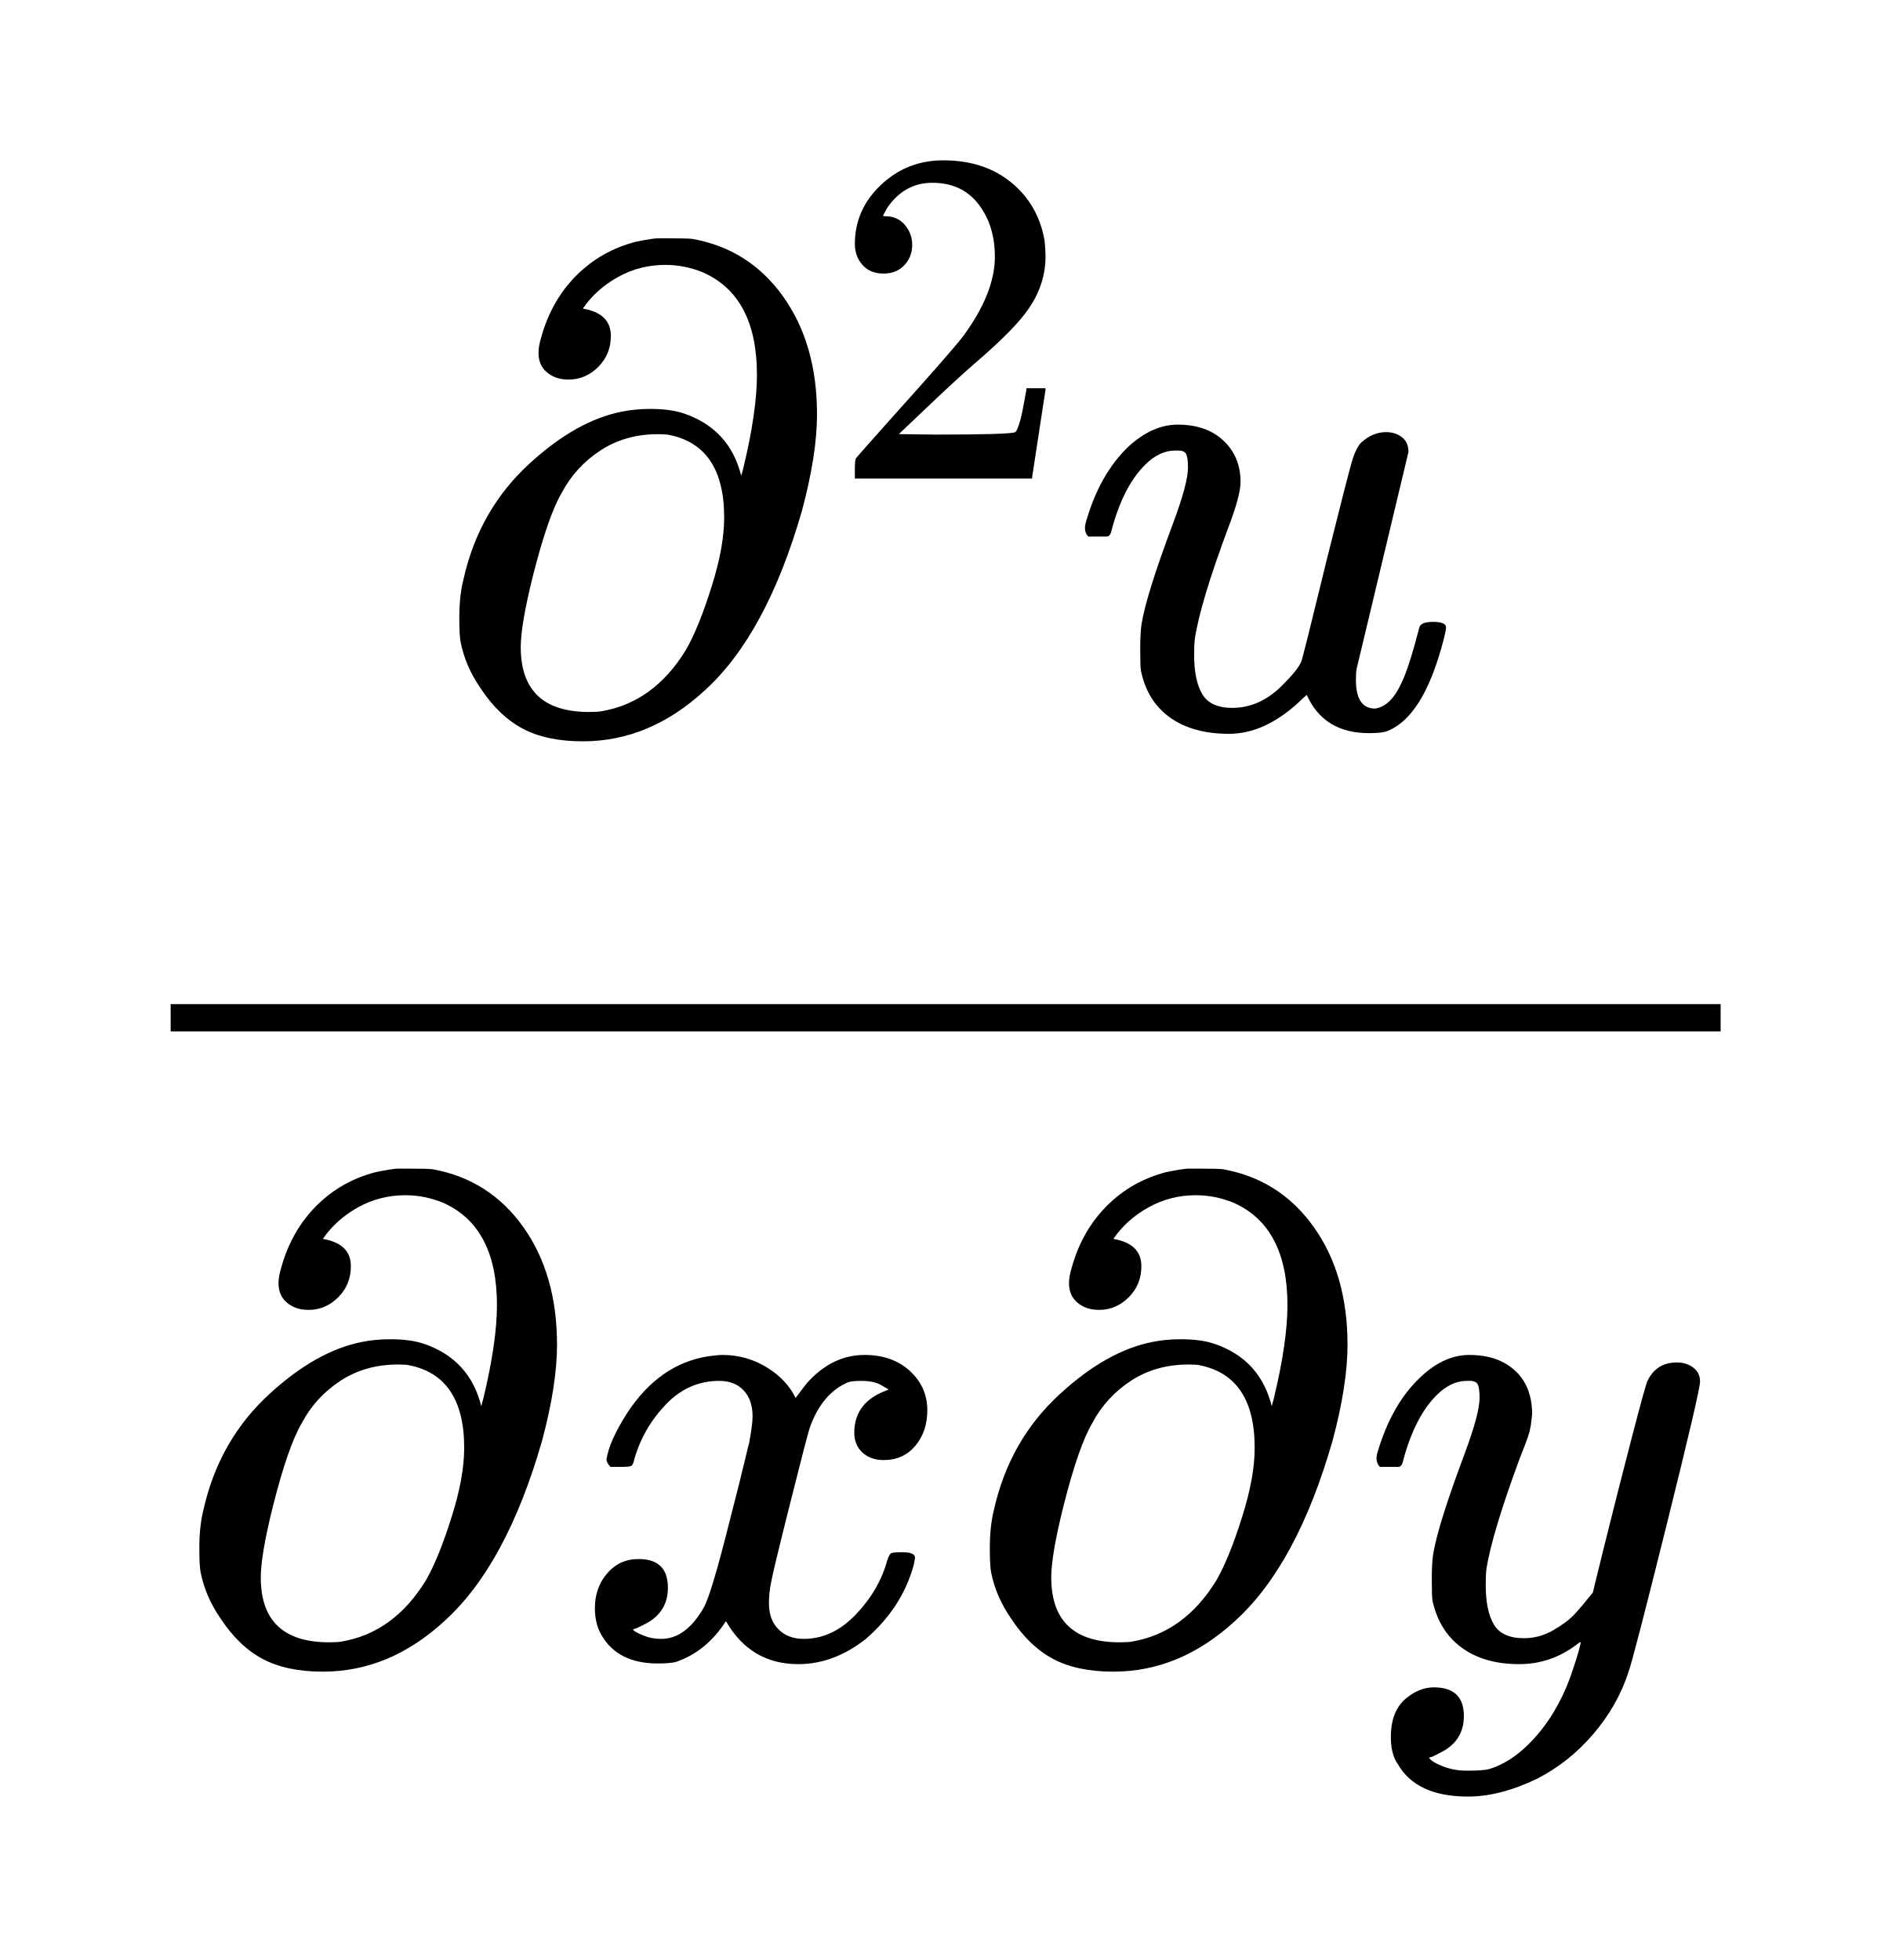
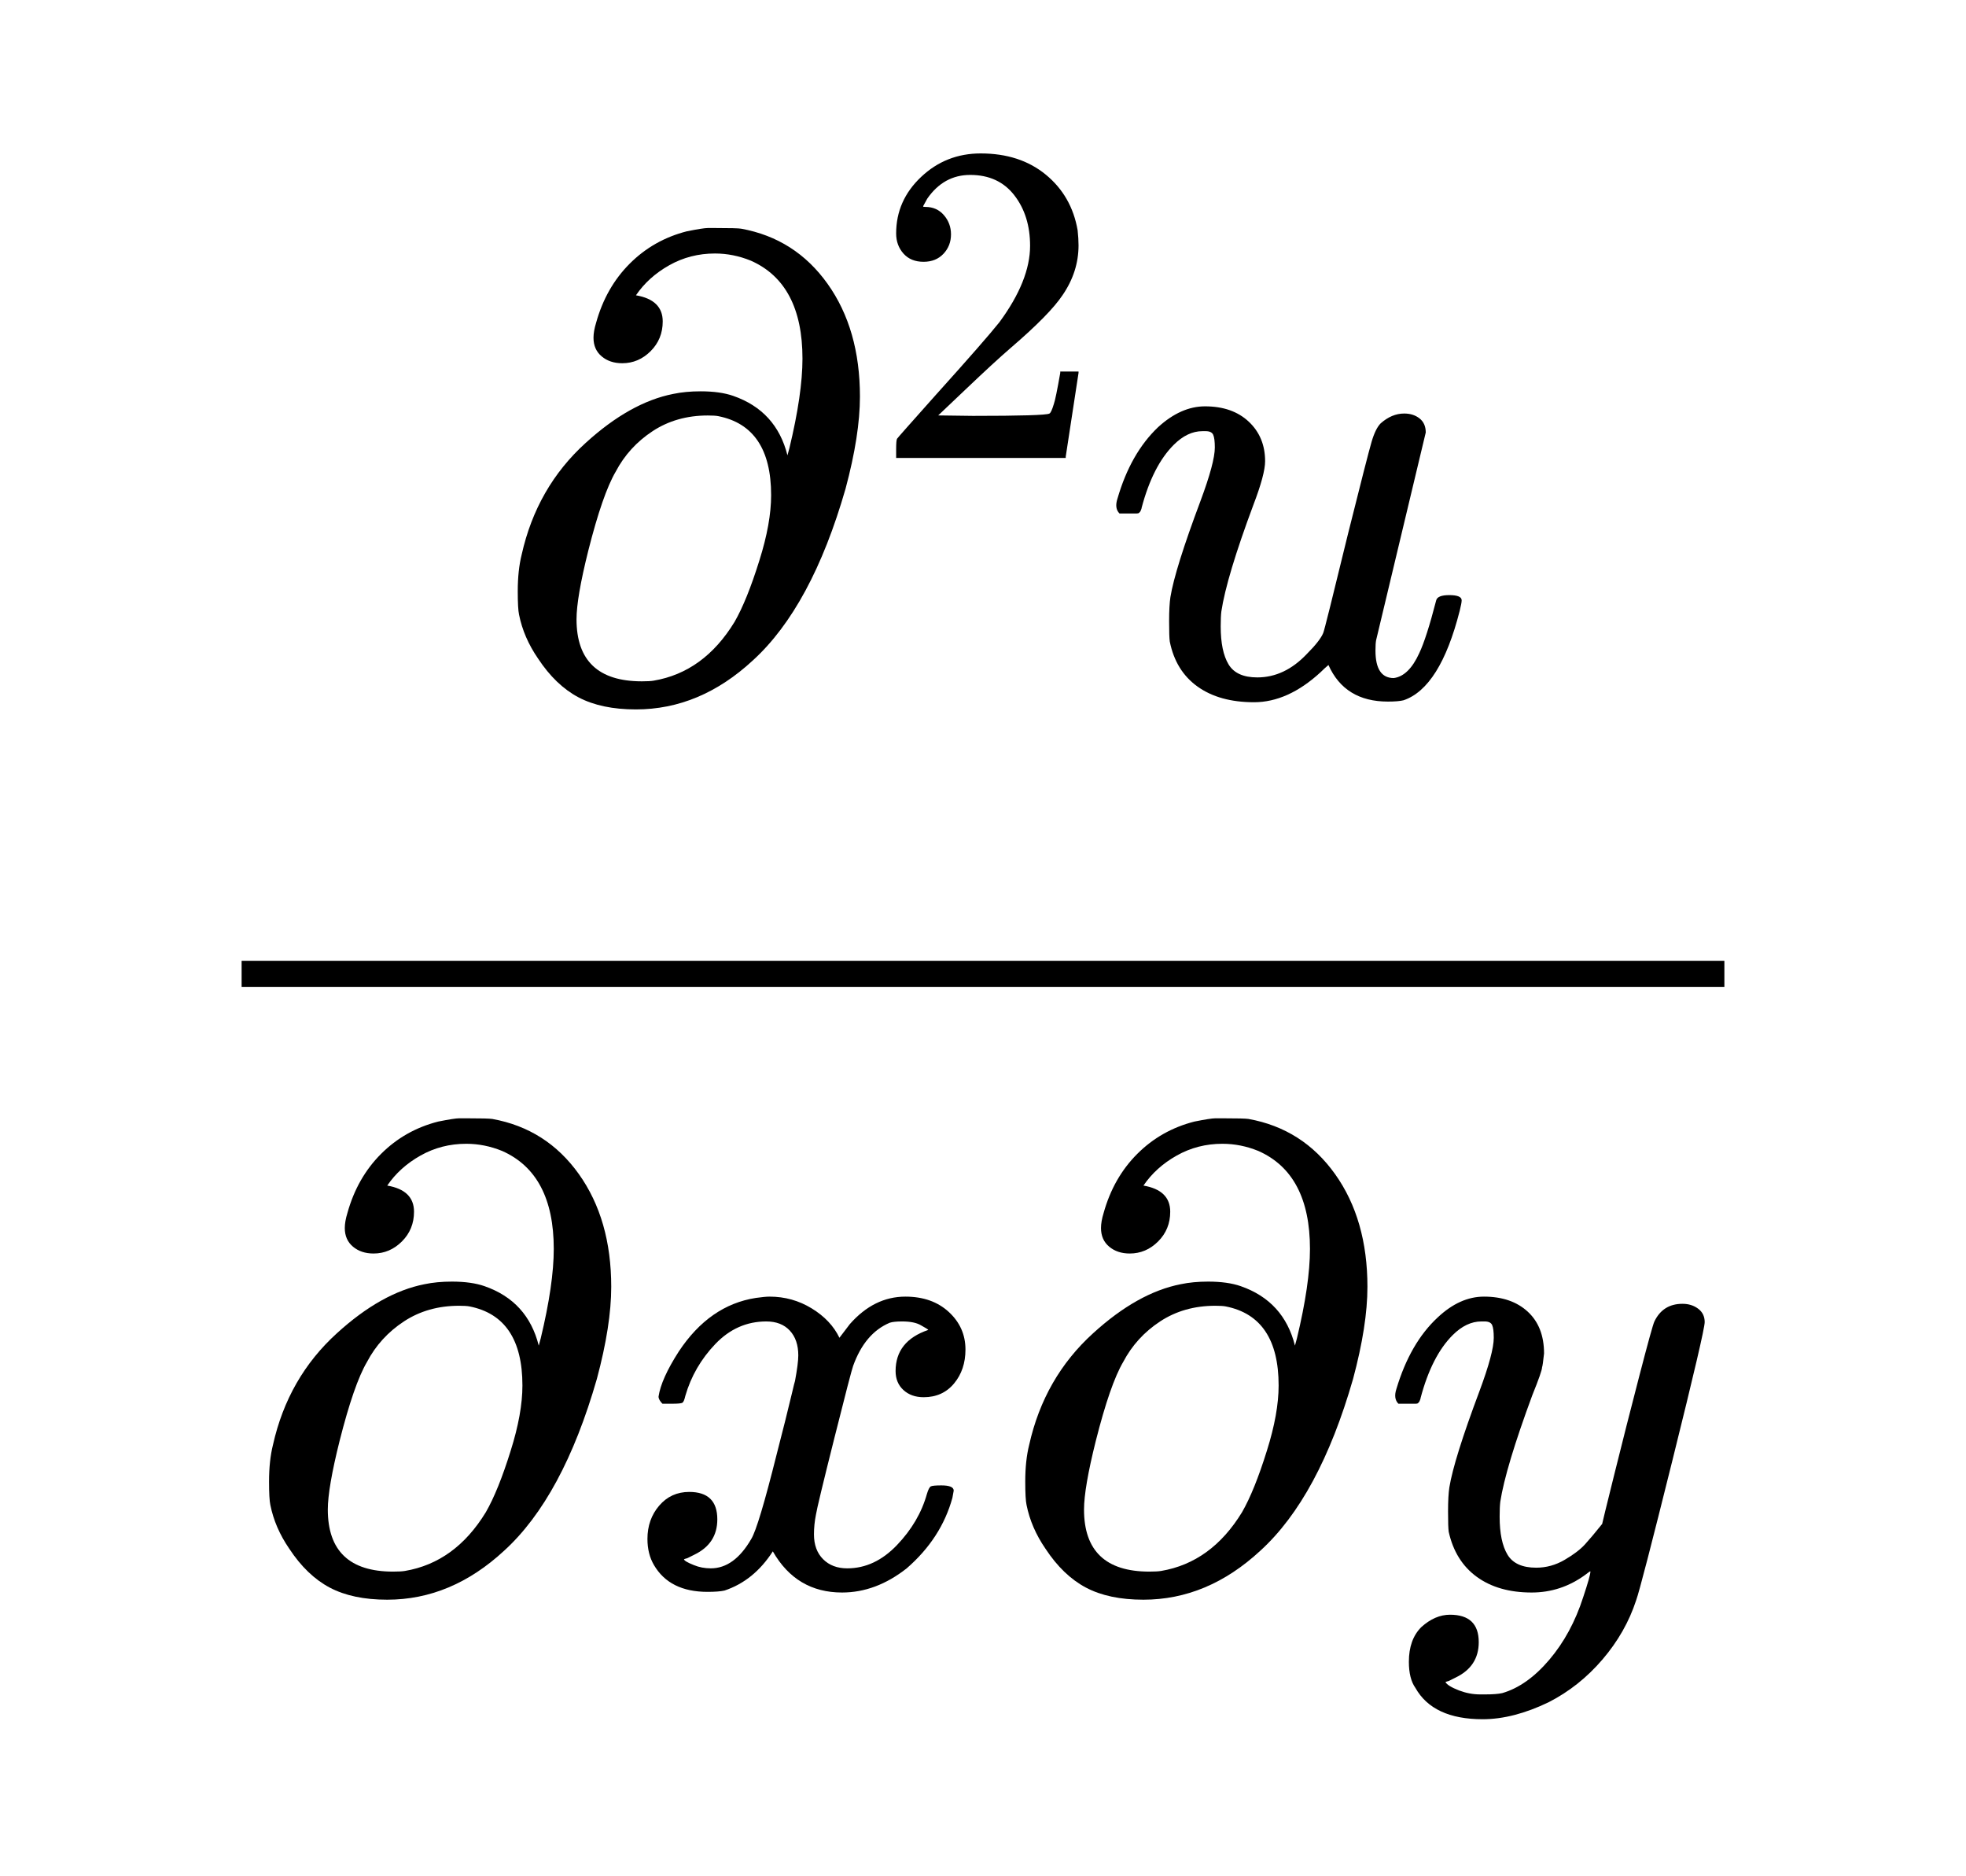
- <svg xmlns="http://www.w3.org/2000/svg" viewBox="0 0 110.824 114.862" width="110.824" height="114.862">
-   <path d="M33.314 22.244 Q32.554 22.244 32.054 21.824 Q31.554 21.404 31.554 20.684 Q31.554 20.284 31.714 19.764 Q32.314 17.604 33.774 16.144 Q35.234 14.684 37.274 14.164 Q38.274 13.964 38.554 13.964 L39.034 13.964 Q40.354 13.964 40.594 14.004 Q43.914 14.604 45.894 17.384 Q47.874 20.164 47.874 24.284 Q47.874 26.644 46.994 29.924 Q44.914 37.164 41.314 40.444 Q38.074 43.444 34.154 43.444 Q32.034 43.444 30.634 42.704 Q29.234 41.964 28.154 40.324 Q27.274 39.044 26.994 37.644 Q26.914 37.284 26.914 36.204 Q26.914 34.924 27.154 33.964 Q28.074 29.844 31.074 27.124 Q33.794 24.644 36.434 24.124 Q37.194 23.964 38.114 23.964 Q39.314 23.964 40.114 24.244 Q42.754 25.164 43.434 27.884 L43.554 27.444 Q44.354 24.124 44.354 21.964 Q44.354 17.364 41.194 15.964 Q40.114 15.524 38.994 15.524 Q37.474 15.524 36.194 16.244 Q34.914 16.964 34.154 18.084 Q35.794 18.364 35.794 19.684 Q35.794 20.764 35.054 21.504 Q34.314 22.244 33.314 22.244 L33.314 22.244 Z M42.434 30.324 Q42.434 26.124 39.194 25.484 Q38.994 25.444 38.554 25.444 Q36.634 25.444 35.174 26.404 Q33.714 27.364 32.914 28.884 Q32.114 30.244 31.234 33.724 Q30.514 36.604 30.514 37.924 Q30.514 41.724 34.514 41.724 Q34.994 41.724 35.234 41.684 Q38.314 41.164 40.194 38.084 Q40.954 36.764 41.714 34.324 Q42.434 32.044 42.434 30.324 L42.434 30.324 Z" fill="rgba(0,0,0,1)" fill-rule="evenodd" stroke="none" />
-   <path d="M51.772 16.032 Q50.988 16.032 50.54 15.528 Q50.092 15.024 50.092 14.296 Q50.092 12.28 51.618 10.838 Q53.144 9.396 55.272 9.396 Q57.68 9.396 59.262 10.698 Q60.844 12 61.208 14.1 Q61.264 14.604 61.264 15.024 Q61.264 16.648 60.284 18.076 Q59.5 19.252 57.12 21.296 Q56.112 22.164 54.32 23.872 L52.668 25.44 L54.796 25.468 Q59.192 25.468 59.472 25.328 Q59.584 25.3 59.752 24.74 Q59.864 24.432 60.144 22.836 L60.144 22.752 L61.264 22.752 L61.264 22.836 L60.48 27.96 L60.48 28.044 L50.092 28.044 L50.092 27.512 Q50.092 26.952 50.148 26.868 Q50.176 26.812 52.5 24.208 Q55.552 20.82 56.42 19.728 Q58.296 17.18 58.296 15.052 Q58.296 13.204 57.33 11.958 Q56.364 10.712 54.628 10.712 Q53.004 10.712 51.996 12.168 Q51.94 12.28 51.828 12.476 Q51.744 12.616 51.744 12.644 Q51.744 12.672 51.884 12.672 Q52.584 12.672 53.018 13.176 Q53.452 13.68 53.452 14.352 Q53.452 15.052 52.99 15.542 Q52.528 16.032 51.772 16.032 L51.772 16.032 Z" fill="rgba(0,0,0,1)" fill-rule="evenodd" stroke="none" />
-   <path d="M80.212 42.964 Q77.572 42.964 76.572 40.724 Q76.332 40.924 76.092 41.164 Q74.092 43.004 72.012 43.004 Q69.892 43.004 68.552 42.044 Q67.212 41.084 66.852 39.284 Q66.812 39.004 66.812 38.044 Q66.812 37.084 66.892 36.564 Q67.172 34.844 68.732 30.684 Q69.612 28.324 69.612 27.404 Q69.612 26.844 69.512 26.624 Q69.412 26.404 69.052 26.404 L68.852 26.404 Q67.932 26.404 67.092 27.244 Q65.812 28.524 65.132 31.084 Q65.132 31.124 65.092 31.224 Q65.052 31.324 65.032 31.344 Q65.012 31.364 64.972 31.404 Q64.932 31.444 64.832 31.444 Q64.732 31.444 64.652 31.444 Q64.572 31.444 64.332 31.444 L63.772 31.444 Q63.452 31.124 63.652 30.524 Q64.452 27.764 66.132 26.164 Q67.532 24.884 69.012 24.884 Q70.692 24.884 71.692 25.824 Q72.692 26.764 72.692 28.244 Q72.692 29.044 71.972 30.924 Q70.332 35.324 70.012 37.444 Q69.972 37.764 69.972 38.364 Q69.972 39.884 70.452 40.684 Q70.932 41.484 72.212 41.484 Q73.892 41.484 75.252 40.044 Q76.052 39.244 76.252 38.764 Q76.332 38.604 77.772 32.684 Q78.972 27.884 79.212 27.064 Q79.452 26.244 79.772 25.924 Q80.452 25.324 81.212 25.324 Q81.772 25.324 82.152 25.624 Q82.532 25.924 82.532 26.484 L79.492 39.204 Q79.452 39.404 79.452 39.844 Q79.452 41.524 80.572 41.524 Q81.492 41.404 82.132 40.004 Q82.572 39.084 83.172 36.764 Q83.252 36.444 83.972 36.444 Q84.732 36.444 84.732 36.764 Q84.732 36.924 84.612 37.404 Q83.412 42.124 81.172 42.884 Q80.852 42.964 80.212 42.964 L80.212 42.964 Z" fill="rgba(0,0,0,1)" fill-rule="evenodd" stroke="none" />
-   <path d="M18.08 76.764 Q17.32 76.764 16.82 76.344 Q16.32 75.924 16.32 75.204 Q16.32 74.804 16.48 74.284 Q17.08 72.124 18.54 70.664 Q20 69.204 22.04 68.684 Q23.04 68.484 23.32 68.484 L23.8 68.484 Q25.12 68.484 25.36 68.524 Q28.68 69.124 30.66 71.904 Q32.64 74.684 32.64 78.804 Q32.64 81.164 31.76 84.444 Q29.68 91.684 26.08 94.964 Q22.84 97.964 18.92 97.964 Q16.8 97.964 15.4 97.224 Q14 96.484 12.92 94.844 Q12.04 93.564 11.76 92.164 Q11.68 91.804 11.68 90.724 Q11.68 89.444 11.92 88.484 Q12.84 84.364 15.84 81.644 Q18.56 79.164 21.2 78.644 Q21.96 78.484 22.88 78.484 Q24.08 78.484 24.88 78.764 Q27.52 79.684 28.2 82.404 L28.32 81.964 Q29.12 78.644 29.12 76.484 Q29.12 71.884 25.96 70.484 Q24.88 70.044 23.76 70.044 Q22.24 70.044 20.96 70.764 Q19.68 71.484 18.92 72.604 Q20.56 72.884 20.56 74.204 Q20.56 75.284 19.82 76.024 Q19.08 76.764 18.08 76.764 L18.08 76.764 Z M27.2 84.844 Q27.2 80.644 23.96 80.004 Q23.76 79.964 23.32 79.964 Q21.4 79.964 19.94 80.924 Q18.48 81.884 17.68 83.404 Q16.88 84.764 16 88.244 Q15.28 91.124 15.28 92.444 Q15.28 96.244 19.28 96.244 Q19.76 96.244 20 96.204 Q23.08 95.684 24.96 92.604 Q25.72 91.284 26.48 88.844 Q27.2 86.564 27.2 84.844 L27.2 84.844 Z" fill="rgba(0,0,0,1)" fill-rule="evenodd" stroke="none" />
-   <path d="M35.778 85.964 Q35.538 85.724 35.538 85.524 Q35.698 84.444 36.778 82.764 Q38.658 79.924 41.498 79.484 Q42.058 79.404 42.338 79.404 Q43.738 79.404 44.918 80.124 Q46.098 80.844 46.618 81.924 Q47.138 81.244 47.258 81.084 Q48.738 79.404 50.658 79.404 Q52.298 79.404 53.318 80.344 Q54.338 81.284 54.338 82.644 Q54.338 83.884 53.638 84.724 Q52.938 85.564 51.778 85.564 Q51.018 85.564 50.538 85.124 Q50.058 84.684 50.058 83.964 Q50.058 82.124 52.058 81.444 Q52.058 81.404 51.618 81.164 Q51.218 80.924 50.458 80.924 Q49.938 80.924 49.698 81.004 Q48.178 81.644 47.458 83.644 Q47.338 83.964 46.298 88.104 Q45.258 92.244 45.178 92.764 Q45.058 93.364 45.058 93.964 Q45.058 94.924 45.618 95.484 Q46.178 96.044 47.098 96.044 Q48.778 96.044 50.138 94.624 Q51.498 93.204 51.978 91.484 Q52.098 91.084 52.218 91.024 Q52.338 90.964 52.858 90.964 Q53.618 90.964 53.618 91.284 Q53.618 91.324 53.538 91.724 Q52.858 94.204 50.738 96.044 Q48.858 97.524 46.778 97.524 Q43.978 97.524 42.538 95.004 Q41.378 96.804 39.578 97.404 Q39.218 97.484 38.538 97.484 Q36.218 97.484 35.258 95.844 Q34.858 95.164 34.858 94.244 Q34.858 93.044 35.578 92.204 Q36.298 91.364 37.418 91.364 Q39.138 91.364 39.138 93.044 Q39.138 94.524 37.738 95.204 Q37.658 95.244 37.538 95.304 Q37.418 95.364 37.338 95.404 Q37.258 95.444 37.218 95.444 L37.098 95.484 Q37.098 95.604 37.698 95.844 Q38.178 96.044 38.738 96.044 Q40.178 96.044 41.218 94.244 Q41.658 93.524 42.778 89.044 Q43.018 88.124 43.298 87.004 Q43.578 85.884 43.718 85.284 Q43.858 84.684 43.898 84.564 Q44.098 83.484 44.098 83.004 Q44.098 82.044 43.578 81.484 Q43.058 80.924 42.138 80.924 Q40.338 80.924 39.018 82.304 Q37.698 83.684 37.178 85.484 Q37.098 85.844 36.998 85.904 Q36.898 85.964 36.338 85.964 L35.778 85.964 L35.778 85.964 Z" fill="rgba(0,0,0,1)" fill-rule="evenodd" stroke="none" />
-   <path d="M64.4 76.764 Q63.64 76.764 63.14 76.344 Q62.64 75.924 62.64 75.204 Q62.64 74.804 62.8 74.284 Q63.4 72.124 64.86 70.664 Q66.32 69.204 68.36 68.684 Q69.36 68.484 69.64 68.484 L70.12 68.484 Q71.44 68.484 71.68 68.524 Q75 69.124 76.98 71.904 Q78.96 74.684 78.96 78.804 Q78.96 81.164 78.08 84.444 Q76 91.684 72.4 94.964 Q69.16 97.964 65.24 97.964 Q63.12 97.964 61.72 97.224 Q60.32 96.484 59.24 94.844 Q58.36 93.564 58.08 92.164 Q58 91.804 58 90.724 Q58 89.444 58.24 88.484 Q59.16 84.364 62.16 81.644 Q64.88 79.164 67.52 78.644 Q68.28 78.484 69.2 78.484 Q70.4 78.484 71.2 78.764 Q73.84 79.684 74.52 82.404 L74.64 81.964 Q75.44 78.644 75.44 76.484 Q75.44 71.884 72.28 70.484 Q71.2 70.044 70.08 70.044 Q68.56 70.044 67.28 70.764 Q66 71.484 65.24 72.604 Q66.88 72.884 66.88 74.204 Q66.88 75.284 66.14 76.024 Q65.4 76.764 64.4 76.764 L64.4 76.764 Z M73.52 84.844 Q73.52 80.644 70.28 80.004 Q70.08 79.964 69.64 79.964 Q67.72 79.964 66.26 80.924 Q64.8 81.884 64 83.404 Q63.2 84.764 62.32 88.244 Q61.6 91.124 61.6 92.444 Q61.6 96.244 65.6 96.244 Q66.08 96.244 66.32 96.204 Q69.4 95.684 71.28 92.604 Q72.04 91.284 72.8 88.844 Q73.52 86.564 73.52 84.844 L73.52 84.844 Z" fill="rgba(0,0,0,1)" fill-rule="evenodd" stroke="none" />
-   <path d="M98.258 79.844 Q98.818 79.844 99.218 80.144 Q99.618 80.444 99.618 80.964 Q99.618 81.484 97.658 89.364 Q95.698 97.244 95.418 98.004 Q94.778 99.964 93.358 101.624 Q91.938 103.284 90.058 104.244 Q87.898 105.284 86.018 105.284 Q82.978 105.284 81.898 103.364 Q81.498 102.804 81.498 101.764 Q81.498 100.404 82.258 99.644 Q83.098 98.884 84.018 98.884 Q85.778 98.884 85.778 100.564 Q85.778 102.044 84.378 102.724 Q84.298 102.764 84.178 102.824 Q84.058 102.884 83.978 102.924 Q83.898 102.964 83.858 102.964 L83.738 103.004 Q83.858 103.244 84.578 103.524 Q85.218 103.764 85.858 103.764 L86.178 103.764 Q86.858 103.764 87.218 103.684 Q88.738 103.244 90.098 101.644 Q91.458 100.044 92.178 97.804 Q92.618 96.484 92.618 96.244 Q92.618 96.204 92.538 96.264 Q92.458 96.324 92.298 96.444 Q90.818 97.524 89.018 97.524 Q86.978 97.524 85.658 96.564 Q84.338 95.604 83.938 93.804 Q83.898 93.524 83.898 92.564 Q83.898 91.604 83.978 91.084 Q84.258 89.364 85.818 85.204 Q86.698 82.844 86.698 81.924 Q86.698 81.364 86.598 81.144 Q86.498 80.924 86.138 80.924 L85.938 80.924 Q85.018 80.924 84.178 81.764 Q82.898 83.044 82.218 85.604 Q82.218 85.644 82.178 85.744 Q82.138 85.844 82.118 85.864 Q82.098 85.884 82.058 85.924 Q82.018 85.964 81.918 85.964 Q81.818 85.964 81.738 85.964 Q81.658 85.964 81.418 85.964 L80.858 85.964 Q80.538 85.644 80.738 85.044 Q81.578 82.244 83.258 80.684 Q84.618 79.404 86.098 79.404 Q87.778 79.404 88.778 80.324 Q89.778 81.244 89.778 82.884 Q89.698 83.644 89.658 83.724 Q89.658 83.964 89.058 85.444 Q87.418 89.884 87.098 91.964 Q87.058 92.284 87.058 92.884 Q87.058 94.404 87.538 95.204 Q88.018 96.004 89.298 96.004 Q90.218 96.004 91.038 95.524 Q91.858 95.044 92.278 94.584 Q92.698 94.124 93.338 93.324 Q93.338 93.284 94.078 90.304 Q94.818 87.324 95.618 84.244 Q96.418 81.164 96.538 80.924 Q97.058 79.844 98.258 79.844 L98.258 79.844 Z" fill="rgba(0,0,0,1)" fill-rule="evenodd" stroke="none" />
-   <rect x="10" y="58.844" width="90.824" height="1.6" fill="rgba(0,0,0,1)" />
+ <svg xmlns="http://www.w3.org/2000/svg" viewBox="0 0 120.424 114.862" width="120.424" height="114.862">
+   <path d="M38.114 22.244 Q37.354 22.244 36.854 21.824 Q36.354 21.404 36.354 20.684 Q36.354 20.284 36.514 19.764 Q37.114 17.604 38.574 16.144 Q40.034 14.684 42.074 14.164 Q43.074 13.964 43.354 13.964 L43.834 13.964 Q45.154 13.964 45.394 14.004 Q48.714 14.604 50.694 17.384 Q52.674 20.164 52.674 24.284 Q52.674 26.644 51.794 29.924 Q49.714 37.164 46.114 40.444 Q42.874 43.444 38.954 43.444 Q36.834 43.444 35.434 42.704 Q34.034 41.964 32.954 40.324 Q32.074 39.044 31.794 37.644 Q31.714 37.284 31.714 36.204 Q31.714 34.924 31.954 33.964 Q32.874 29.844 35.874 27.124 Q38.594 24.644 41.234 24.124 Q41.994 23.964 42.914 23.964 Q44.114 23.964 44.914 24.244 Q47.554 25.164 48.234 27.884 L48.354 27.444 Q49.154 24.124 49.154 21.964 Q49.154 17.364 45.994 15.964 Q44.914 15.524 43.794 15.524 Q42.274 15.524 40.994 16.244 Q39.714 16.964 38.954 18.084 Q40.594 18.364 40.594 19.684 Q40.594 20.764 39.854 21.504 Q39.114 22.244 38.114 22.244 L38.114 22.244 Z M47.234 30.324 Q47.234 26.124 43.994 25.484 Q43.794 25.444 43.354 25.444 Q41.434 25.444 39.974 26.404 Q38.514 27.364 37.714 28.884 Q36.914 30.244 36.034 33.724 Q35.314 36.604 35.314 37.924 Q35.314 41.724 39.314 41.724 Q39.794 41.724 40.034 41.684 Q43.114 41.164 44.994 38.084 Q45.754 36.764 46.514 34.324 Q47.234 32.044 47.234 30.324 L47.234 30.324 Z" fill="rgba(0,0,0,1)" fill-rule="evenodd" stroke="none" />
+   <path d="M56.572 16.032 Q55.788 16.032 55.34 15.528 Q54.892 15.024 54.892 14.296 Q54.892 12.28 56.418 10.838 Q57.944 9.396 60.072 9.396 Q62.48 9.396 64.062 10.698 Q65.644 12 66.008 14.1 Q66.064 14.604 66.064 15.024 Q66.064 16.648 65.084 18.076 Q64.3 19.252 61.92 21.296 Q60.912 22.164 59.12 23.872 L57.468 25.44 L59.596 25.468 Q63.992 25.468 64.272 25.328 Q64.384 25.3 64.552 24.74 Q64.664 24.432 64.944 22.836 L64.944 22.752 L66.064 22.752 L66.064 22.836 L65.28 27.96 L65.28 28.044 L54.892 28.044 L54.892 27.512 Q54.892 26.952 54.948 26.868 Q54.976 26.812 57.3 24.208 Q60.352 20.82 61.22 19.728 Q63.096 17.18 63.096 15.052 Q63.096 13.204 62.13 11.958 Q61.164 10.712 59.428 10.712 Q57.804 10.712 56.796 12.168 Q56.74 12.28 56.628 12.476 Q56.544 12.616 56.544 12.644 Q56.544 12.672 56.684 12.672 Q57.384 12.672 57.818 13.176 Q58.252 13.68 58.252 14.352 Q58.252 15.052 57.79 15.542 Q57.328 16.032 56.572 16.032 L56.572 16.032 Z" fill="rgba(0,0,0,1)" fill-rule="evenodd" stroke="none" />
+   <path d="M85.012 42.964 Q82.372 42.964 81.372 40.724 Q81.132 40.924 80.892 41.164 Q78.892 43.004 76.812 43.004 Q74.692 43.004 73.352 42.044 Q72.012 41.084 71.652 39.284 Q71.612 39.004 71.612 38.044 Q71.612 37.084 71.692 36.564 Q71.972 34.844 73.532 30.684 Q74.412 28.324 74.412 27.404 Q74.412 26.844 74.312 26.624 Q74.212 26.404 73.852 26.404 L73.652 26.404 Q72.732 26.404 71.892 27.244 Q70.612 28.524 69.932 31.084 Q69.932 31.124 69.892 31.224 Q69.852 31.324 69.832 31.344 Q69.812 31.364 69.772 31.404 Q69.732 31.444 69.632 31.444 Q69.532 31.444 69.452 31.444 Q69.372 31.444 69.132 31.444 L68.572 31.444 Q68.252 31.124 68.452 30.524 Q69.252 27.764 70.932 26.164 Q72.332 24.884 73.812 24.884 Q75.492 24.884 76.492 25.824 Q77.492 26.764 77.492 28.244 Q77.492 29.044 76.772 30.924 Q75.132 35.324 74.812 37.444 Q74.772 37.764 74.772 38.364 Q74.772 39.884 75.252 40.684 Q75.732 41.484 77.012 41.484 Q78.692 41.484 80.052 40.044 Q80.852 39.244 81.052 38.764 Q81.132 38.604 82.572 32.684 Q83.772 27.884 84.012 27.064 Q84.252 26.244 84.572 25.924 Q85.252 25.324 86.012 25.324 Q86.572 25.324 86.952 25.624 Q87.332 25.924 87.332 26.484 L84.292 39.204 Q84.252 39.404 84.252 39.844 Q84.252 41.524 85.372 41.524 Q86.292 41.404 86.932 40.004 Q87.372 39.084 87.972 36.764 Q88.052 36.444 88.772 36.444 Q89.532 36.444 89.532 36.764 Q89.532 36.924 89.412 37.404 Q88.212 42.124 85.972 42.884 Q85.652 42.964 85.012 42.964 L85.012 42.964 Z" fill="rgba(0,0,0,1)" fill-rule="evenodd" stroke="none" />
+   <path d="M22.88 76.764 Q22.12 76.764 21.62 76.344 Q21.12 75.924 21.12 75.204 Q21.12 74.804 21.28 74.284 Q21.88 72.124 23.34 70.664 Q24.8 69.204 26.84 68.684 Q27.84 68.484 28.12 68.484 L28.6 68.484 Q29.92 68.484 30.16 68.524 Q33.48 69.124 35.46 71.904 Q37.44 74.684 37.44 78.804 Q37.44 81.164 36.56 84.444 Q34.48 91.684 30.88 94.964 Q27.64 97.964 23.72 97.964 Q21.6 97.964 20.2 97.224 Q18.8 96.484 17.72 94.844 Q16.84 93.564 16.56 92.164 Q16.48 91.804 16.48 90.724 Q16.48 89.444 16.72 88.484 Q17.64 84.364 20.64 81.644 Q23.36 79.164 26 78.644 Q26.76 78.484 27.68 78.484 Q28.88 78.484 29.68 78.764 Q32.32 79.684 33 82.404 L33.12 81.964 Q33.92 78.644 33.92 76.484 Q33.92 71.884 30.76 70.484 Q29.68 70.044 28.56 70.044 Q27.04 70.044 25.76 70.764 Q24.48 71.484 23.72 72.604 Q25.36 72.884 25.36 74.204 Q25.36 75.284 24.62 76.024 Q23.88 76.764 22.88 76.764 L22.88 76.764 Z M32 84.844 Q32 80.644 28.76 80.004 Q28.56 79.964 28.12 79.964 Q26.2 79.964 24.74 80.924 Q23.28 81.884 22.48 83.404 Q21.68 84.764 20.8 88.244 Q20.08 91.124 20.08 92.444 Q20.08 96.244 24.08 96.244 Q24.56 96.244 24.8 96.204 Q27.88 95.684 29.76 92.604 Q30.52 91.284 31.28 88.844 Q32 86.564 32 84.844 L32 84.844 Z" fill="rgba(0,0,0,1)" fill-rule="evenodd" stroke="none" />
+   <path d="M40.578 85.964 Q40.338 85.724 40.338 85.524 Q40.498 84.444 41.578 82.764 Q43.458 79.924 46.298 79.484 Q46.858 79.404 47.138 79.404 Q48.538 79.404 49.718 80.124 Q50.898 80.844 51.418 81.924 Q51.938 81.244 52.058 81.084 Q53.538 79.404 55.458 79.404 Q57.098 79.404 58.118 80.344 Q59.138 81.284 59.138 82.644 Q59.138 83.884 58.438 84.724 Q57.738 85.564 56.578 85.564 Q55.818 85.564 55.338 85.124 Q54.858 84.684 54.858 83.964 Q54.858 82.124 56.858 81.444 Q56.858 81.404 56.418 81.164 Q56.018 80.924 55.258 80.924 Q54.738 80.924 54.498 81.004 Q52.978 81.644 52.258 83.644 Q52.138 83.964 51.098 88.104 Q50.058 92.244 49.978 92.764 Q49.858 93.364 49.858 93.964 Q49.858 94.924 50.418 95.484 Q50.978 96.044 51.898 96.044 Q53.578 96.044 54.938 94.624 Q56.298 93.204 56.778 91.484 Q56.898 91.084 57.018 91.024 Q57.138 90.964 57.658 90.964 Q58.418 90.964 58.418 91.284 Q58.418 91.324 58.338 91.724 Q57.658 94.204 55.538 96.044 Q53.658 97.524 51.578 97.524 Q48.778 97.524 47.338 95.004 Q46.178 96.804 44.378 97.404 Q44.018 97.484 43.338 97.484 Q41.018 97.484 40.058 95.844 Q39.658 95.164 39.658 94.244 Q39.658 93.044 40.378 92.204 Q41.098 91.364 42.218 91.364 Q43.938 91.364 43.938 93.044 Q43.938 94.524 42.538 95.204 Q42.458 95.244 42.338 95.304 Q42.218 95.364 42.138 95.404 Q42.058 95.444 42.018 95.444 L41.898 95.484 Q41.898 95.604 42.498 95.844 Q42.978 96.044 43.538 96.044 Q44.978 96.044 46.018 94.244 Q46.458 93.524 47.578 89.044 Q47.818 88.124 48.098 87.004 Q48.378 85.884 48.518 85.284 Q48.658 84.684 48.698 84.564 Q48.898 83.484 48.898 83.004 Q48.898 82.044 48.378 81.484 Q47.858 80.924 46.938 80.924 Q45.138 80.924 43.818 82.304 Q42.498 83.684 41.978 85.484 Q41.898 85.844 41.798 85.904 Q41.698 85.964 41.138 85.964 L40.578 85.964 L40.578 85.964 Z" fill="rgba(0,0,0,1)" fill-rule="evenodd" stroke="none" />
+   <path d="M69.2 76.764 Q68.44 76.764 67.94 76.344 Q67.44 75.924 67.44 75.204 Q67.44 74.804 67.6 74.284 Q68.2 72.124 69.66 70.664 Q71.12 69.204 73.16 68.684 Q74.16 68.484 74.44 68.484 L74.92 68.484 Q76.24 68.484 76.48 68.524 Q79.8 69.124 81.78 71.904 Q83.76 74.684 83.76 78.804 Q83.76 81.164 82.88 84.444 Q80.8 91.684 77.2 94.964 Q73.96 97.964 70.04 97.964 Q67.92 97.964 66.52 97.224 Q65.12 96.484 64.04 94.844 Q63.16 93.564 62.88 92.164 Q62.8 91.804 62.8 90.724 Q62.8 89.444 63.04 88.484 Q63.96 84.364 66.96 81.644 Q69.68 79.164 72.32 78.644 Q73.08 78.484 74 78.484 Q75.2 78.484 76 78.764 Q78.64 79.684 79.32 82.404 L79.44 81.964 Q80.24 78.644 80.24 76.484 Q80.24 71.884 77.08 70.484 Q76 70.044 74.88 70.044 Q73.36 70.044 72.08 70.764 Q70.8 71.484 70.04 72.604 Q71.68 72.884 71.68 74.204 Q71.68 75.284 70.94 76.024 Q70.2 76.764 69.2 76.764 L69.2 76.764 Z M78.32 84.844 Q78.32 80.644 75.08 80.004 Q74.88 79.964 74.44 79.964 Q72.52 79.964 71.06 80.924 Q69.6 81.884 68.8 83.404 Q68 84.764 67.12 88.244 Q66.4 91.124 66.4 92.444 Q66.4 96.244 70.4 96.244 Q70.88 96.244 71.12 96.204 Q74.2 95.684 76.08 92.604 Q76.84 91.284 77.6 88.844 Q78.32 86.564 78.32 84.844 L78.32 84.844 Z" fill="rgba(0,0,0,1)" fill-rule="evenodd" stroke="none" />
+   <path d="M103.058 79.844 Q103.618 79.844 104.018 80.144 Q104.418 80.444 104.418 80.964 Q104.418 81.484 102.458 89.364 Q100.498 97.244 100.218 98.004 Q99.578 99.964 98.158 101.624 Q96.738 103.284 94.858 104.244 Q92.698 105.284 90.818 105.284 Q87.778 105.284 86.698 103.364 Q86.298 102.804 86.298 101.764 Q86.298 100.404 87.058 99.644 Q87.898 98.884 88.818 98.884 Q90.578 98.884 90.578 100.564 Q90.578 102.044 89.178 102.724 Q89.098 102.764 88.978 102.824 Q88.858 102.884 88.778 102.924 Q88.698 102.964 88.658 102.964 L88.538 103.004 Q88.658 103.244 89.378 103.524 Q90.018 103.764 90.658 103.764 L90.978 103.764 Q91.658 103.764 92.018 103.684 Q93.538 103.244 94.898 101.644 Q96.258 100.044 96.978 97.804 Q97.418 96.484 97.418 96.244 Q97.418 96.204 97.338 96.264 Q97.258 96.324 97.098 96.444 Q95.618 97.524 93.818 97.524 Q91.778 97.524 90.458 96.564 Q89.138 95.604 88.738 93.804 Q88.698 93.524 88.698 92.564 Q88.698 91.604 88.778 91.084 Q89.058 89.364 90.618 85.204 Q91.498 82.844 91.498 81.924 Q91.498 81.364 91.398 81.144 Q91.298 80.924 90.938 80.924 L90.738 80.924 Q89.818 80.924 88.978 81.764 Q87.698 83.044 87.018 85.604 Q87.018 85.644 86.978 85.744 Q86.938 85.844 86.918 85.864 Q86.898 85.884 86.858 85.924 Q86.818 85.964 86.718 85.964 Q86.618 85.964 86.538 85.964 Q86.458 85.964 86.218 85.964 L85.658 85.964 Q85.338 85.644 85.538 85.044 Q86.378 82.244 88.058 80.684 Q89.418 79.404 90.898 79.404 Q92.578 79.404 93.578 80.324 Q94.578 81.244 94.578 82.884 Q94.498 83.644 94.458 83.724 Q94.458 83.964 93.858 85.444 Q92.218 89.884 91.898 91.964 Q91.858 92.284 91.858 92.884 Q91.858 94.404 92.338 95.204 Q92.818 96.004 94.098 96.004 Q95.018 96.004 95.838 95.524 Q96.658 95.044 97.078 94.584 Q97.498 94.124 98.138 93.324 Q98.138 93.284 98.878 90.304 Q99.618 87.324 100.418 84.244 Q101.218 81.164 101.338 80.924 Q101.858 79.844 103.058 79.844 L103.058 79.844 Z" fill="rgba(0,0,0,1)" fill-rule="evenodd" stroke="none" />
+   <rect x="14.8" y="58.844" width="90.824" height="1.6" fill="rgba(0,0,0,1)" />
</svg>
